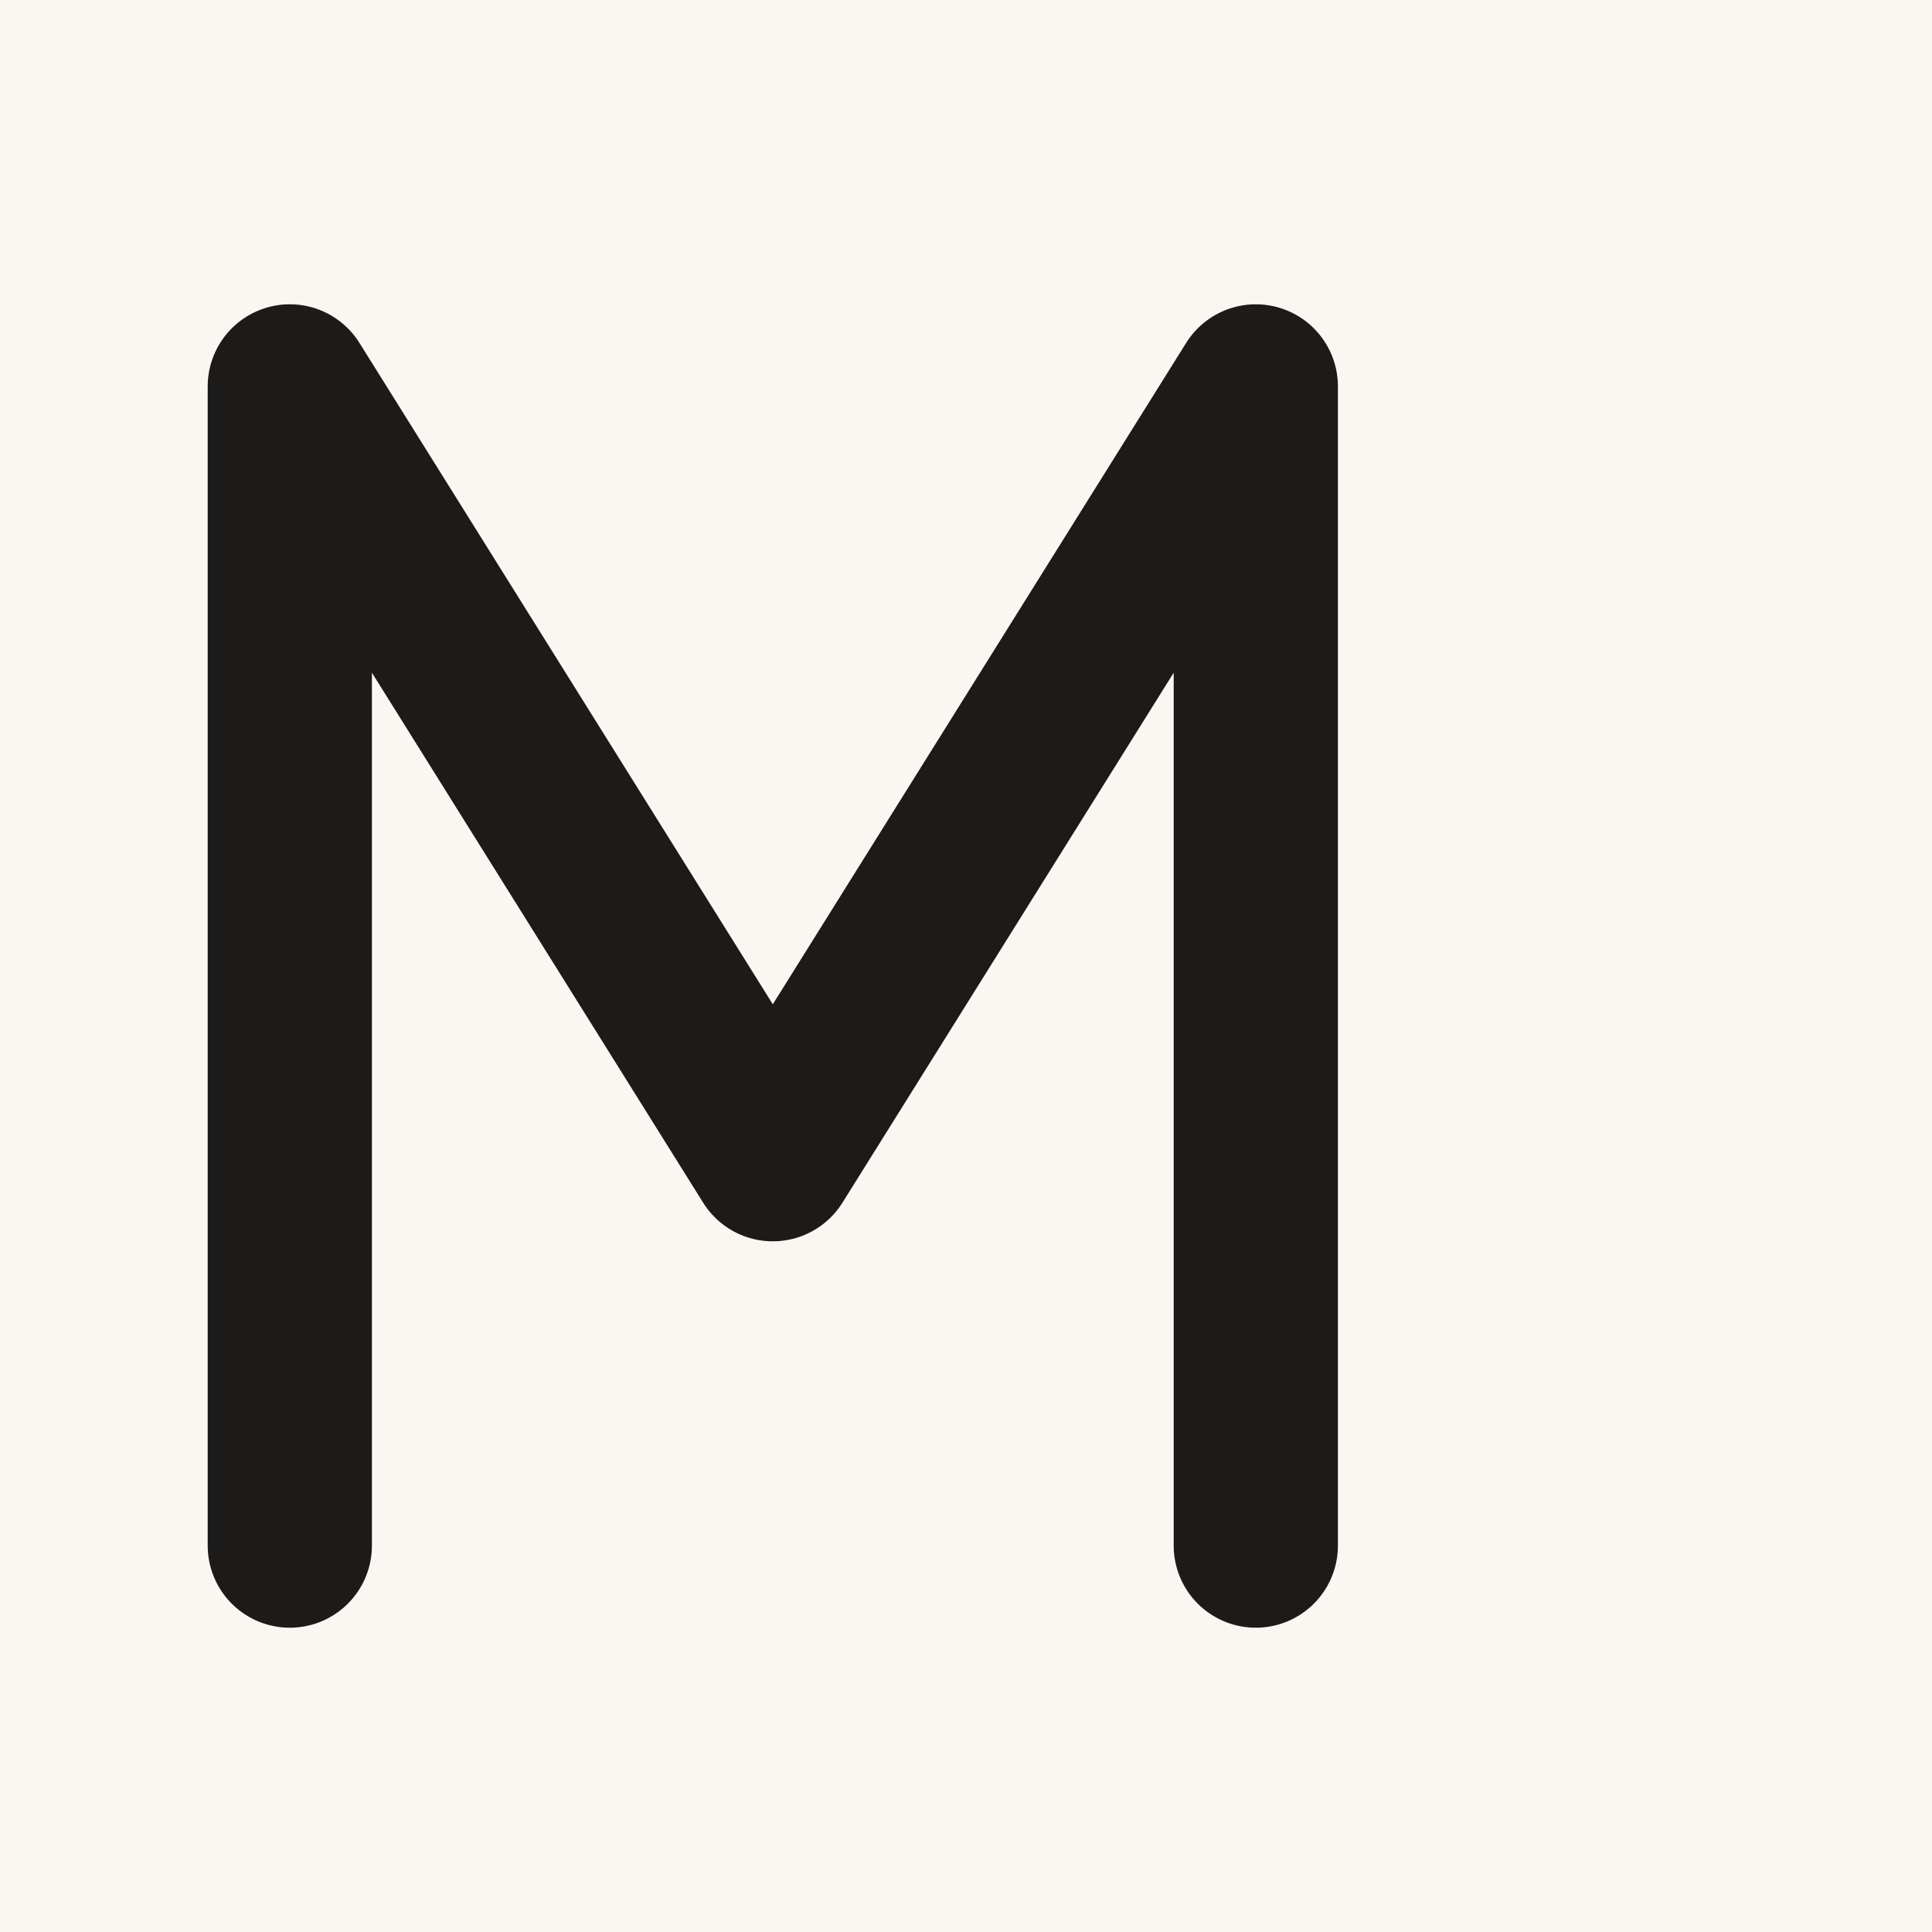
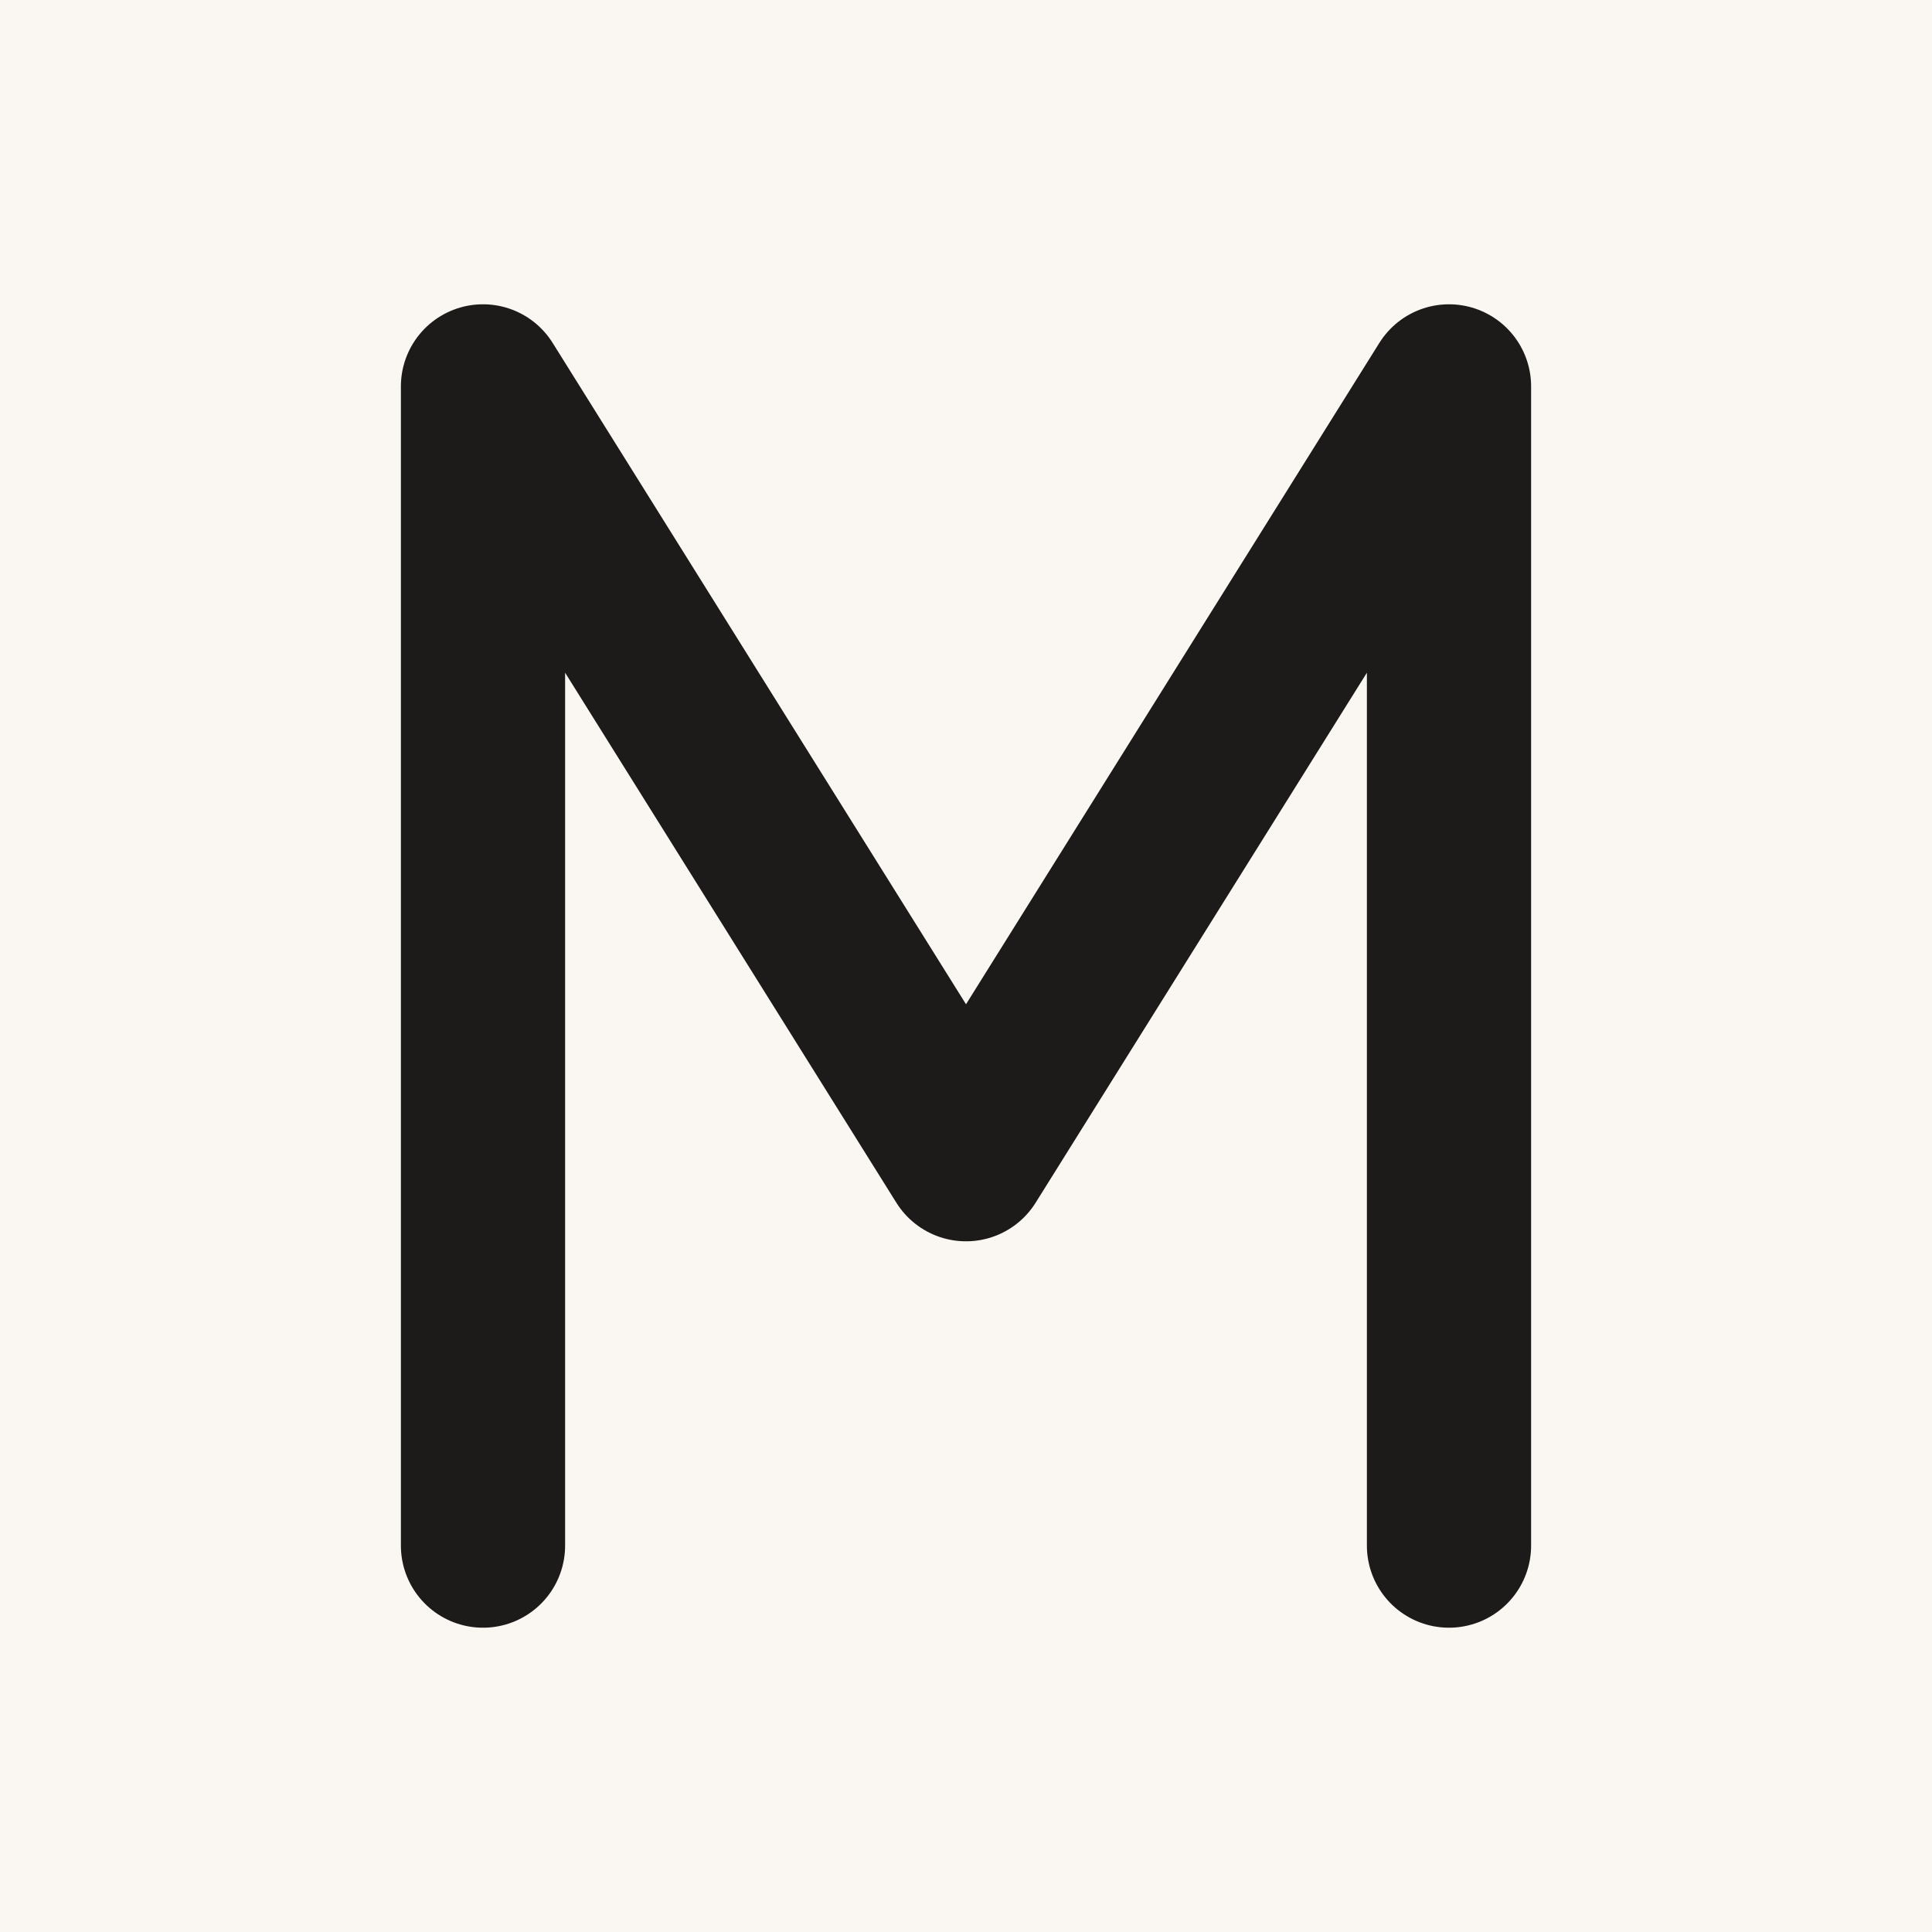
<svg xmlns="http://www.w3.org/2000/svg" viewBox="0 0 400 400" width="400" height="400">
  <rect width="400" height="400" fill="#faf7f2" />
-   <path d="M60,320 L60,80 L160,240 L260,80 L260,320" fill="none" stroke="#1c1b1a" stroke-width="34" stroke-linecap="round" stroke-linejoin="round" />
+   <path d="M100,320 L100,80 L200,240 L300,80 L300,320" fill="none" stroke="#1c1b1a" stroke-width="34" stroke-linecap="round" stroke-linejoin="round" />
</svg>
